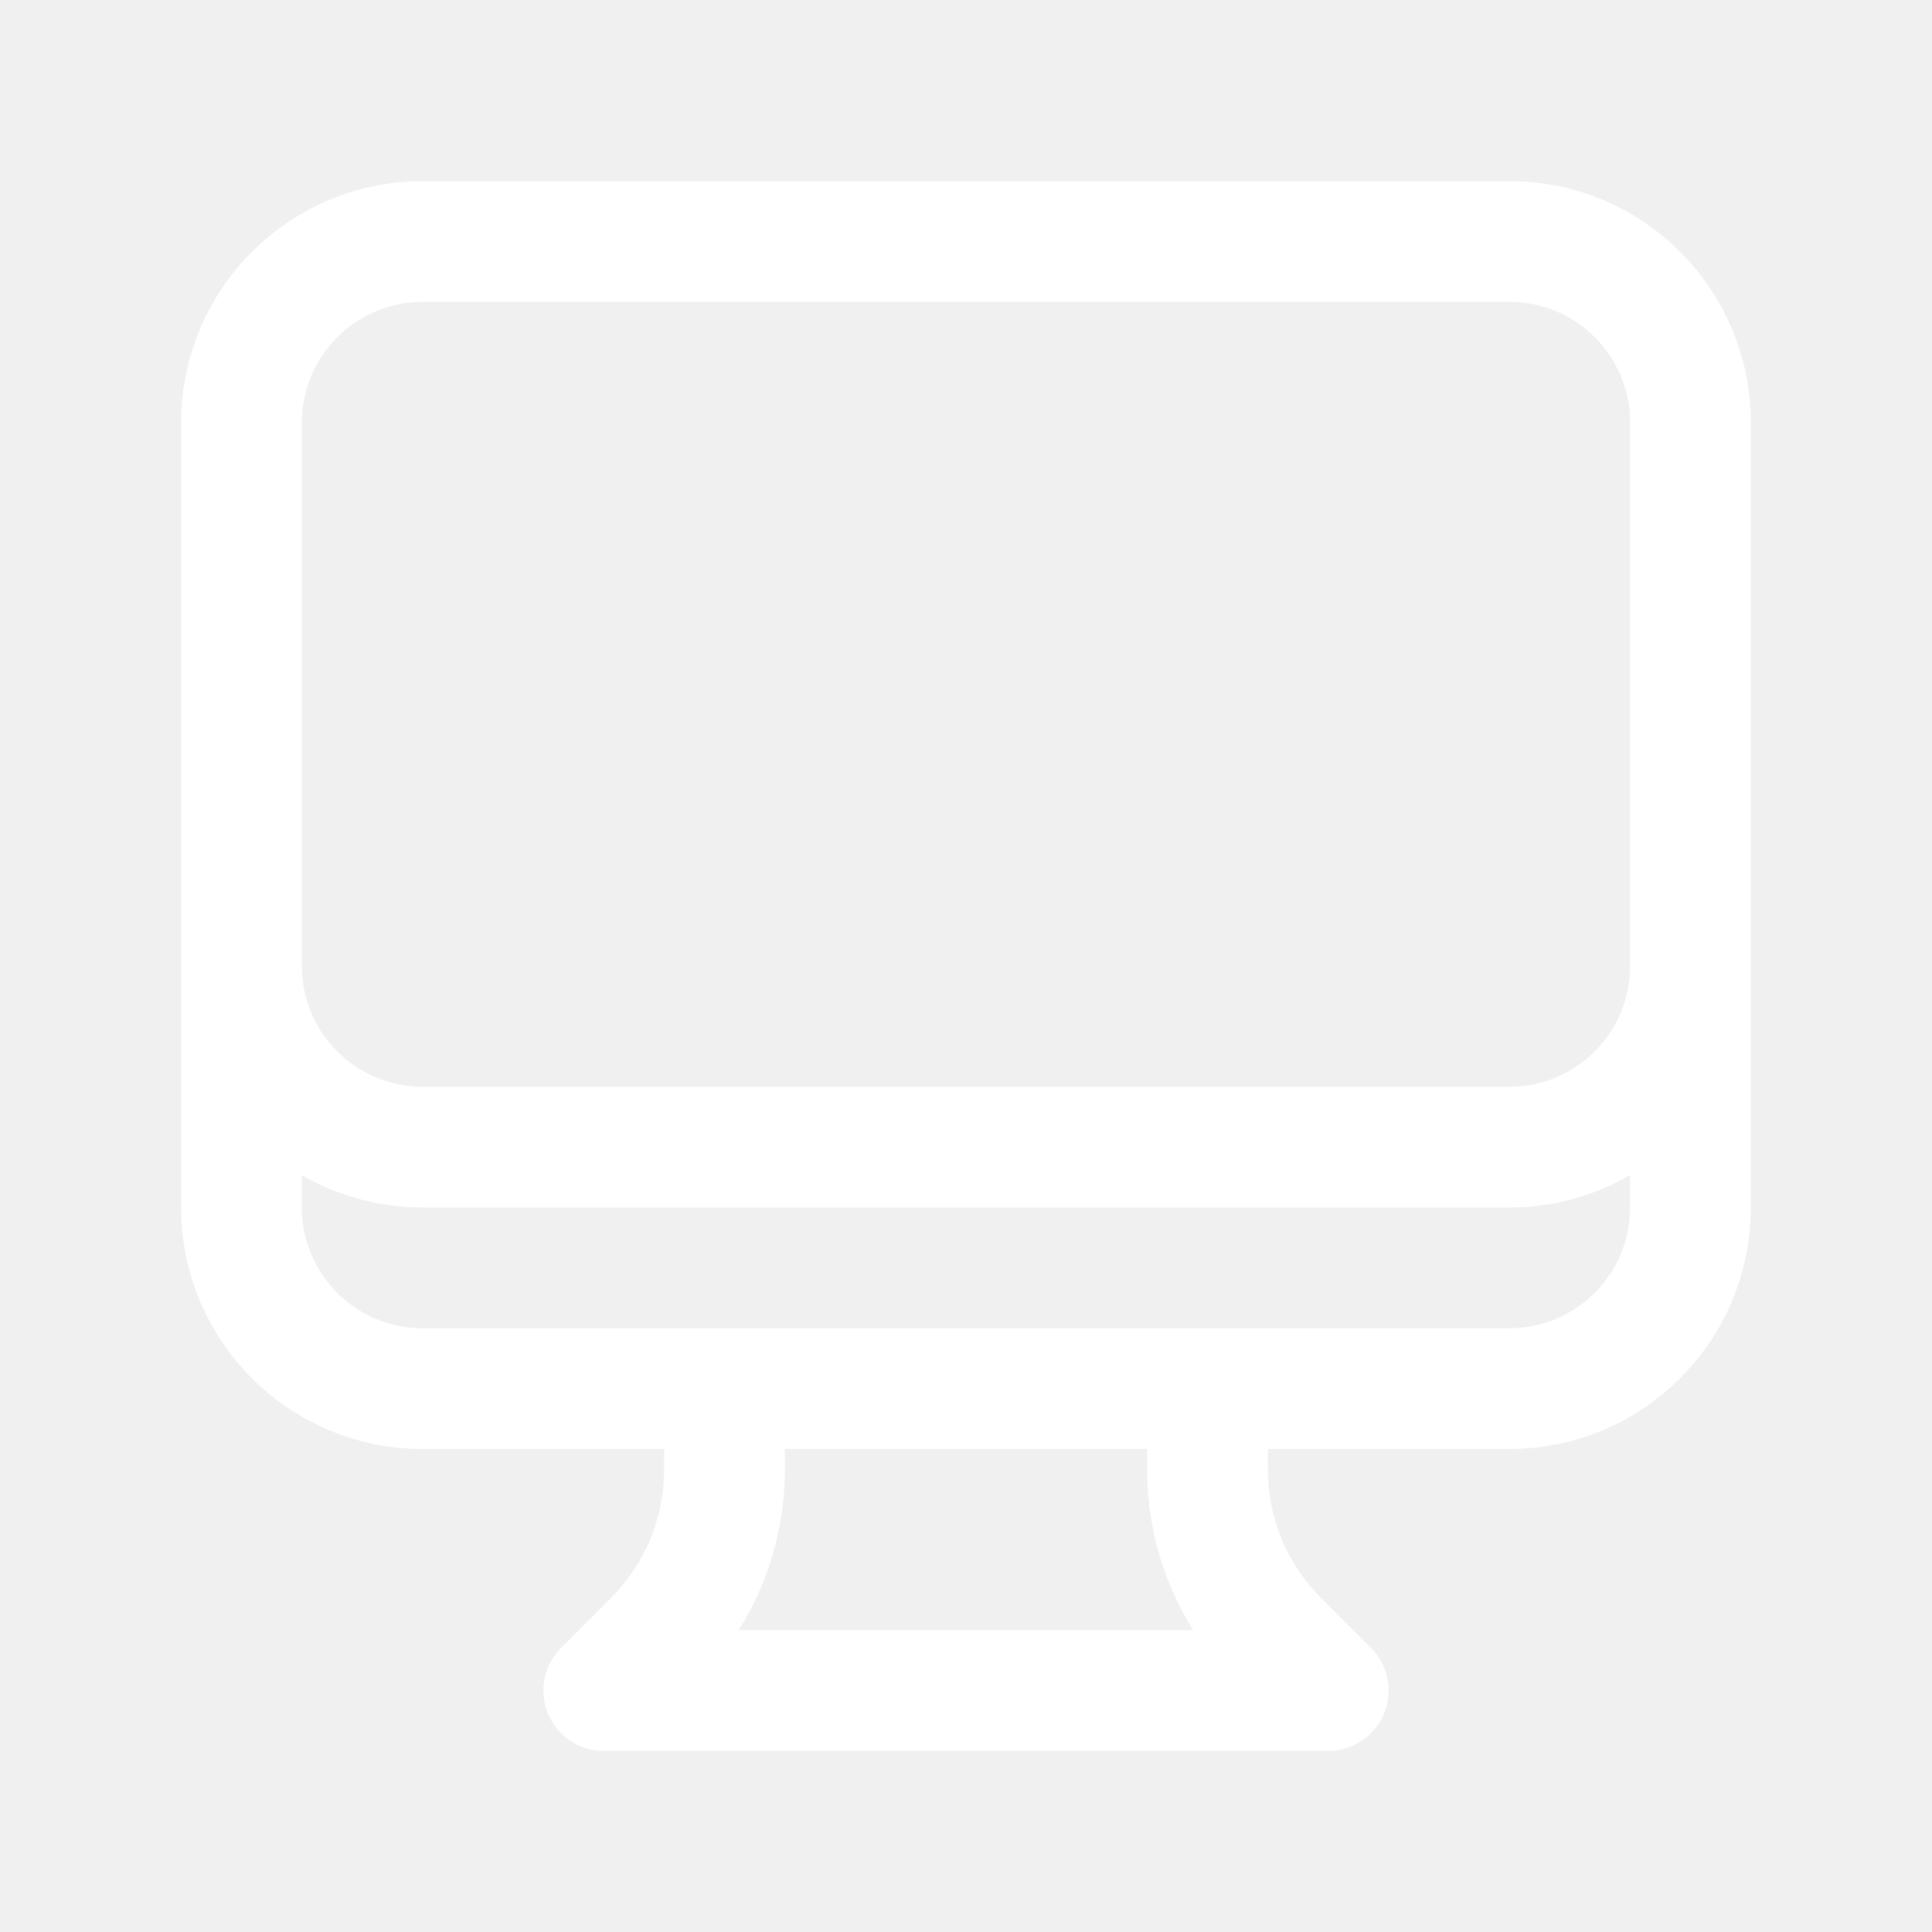
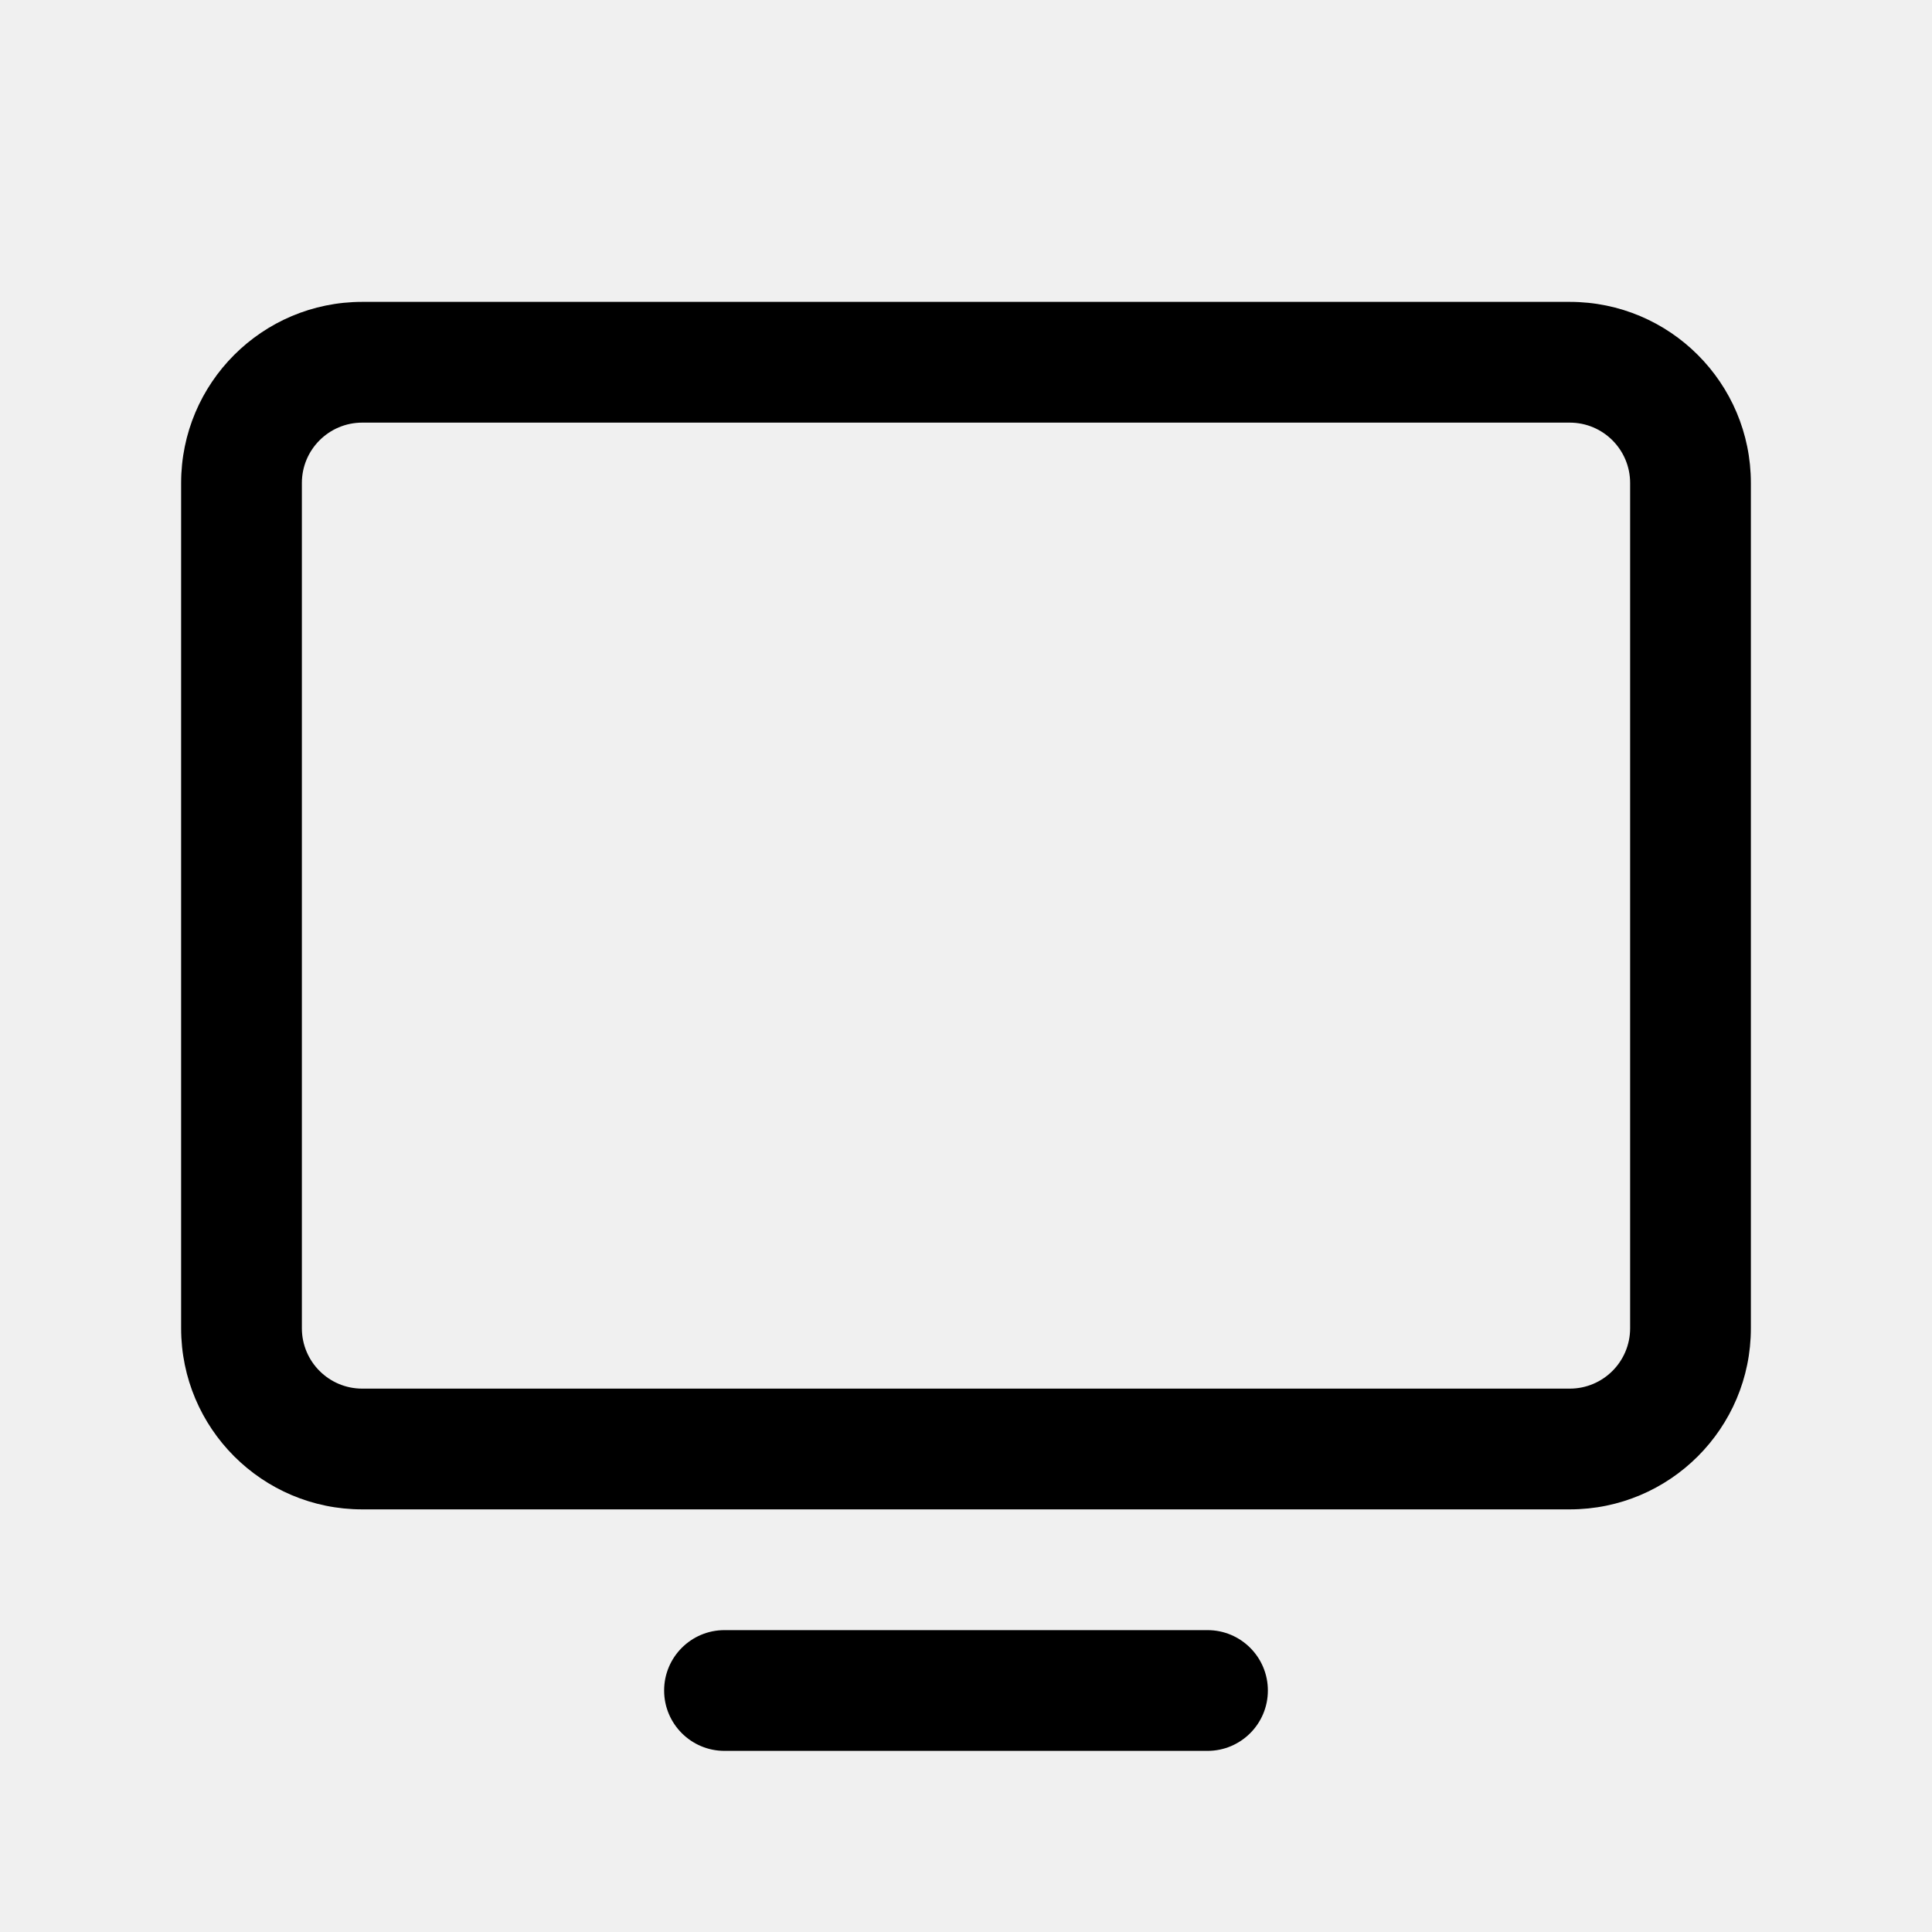
- <svg xmlns="http://www.w3.org/2000/svg" fill="none" viewBox="0 0 24 24" stroke-width="1.5" stroke="#ffffff" aria-hidden="true" data-slot="icon">
-   <path stroke-linecap="round" stroke-linejoin="round" d="M9 17.25v1.007a3 3 0 0 1-.879 2.122L7.5 21h9l-.621-.621A3 3 0 0 1 15 18.257V17.25m6-12V15a2.25 2.25 0 0 1-2.25 2.25H5.25A2.25 2.25 0 0 1 3 15V5.25m18 0A2.25 2.25 0 0 0 18.75 3H5.25A2.25 2.25 0 0 0 3 5.25m18 0V12a2.25 2.25 0 0 1-2.25 2.25H5.25A2.25 2.25 0 0 1 3 12V5.25" />
+ <svg xmlns="http://www.w3.org/2000/svg" viewBox="0 0 256 256" fill="currentColor">
+   <path d="M208,40H48A24,24,0,0,0,24,64V176a24,24,0,0,0,24,24H208a24,24,0,0,0,24-24V64A24,24,0,0,0,208,40Zm8,136a8,8,0,0,1-8,8H48a8,8,0,0,1-8-8V64a8,8,0,0,1,8-8H208a8,8,0,0,1,8,8Zm-48,48a8,8,0,0,1-8,8H96a8,8,0,0,1,0-16h64A8,8,0,0,1,168,224Z" />
</svg>
